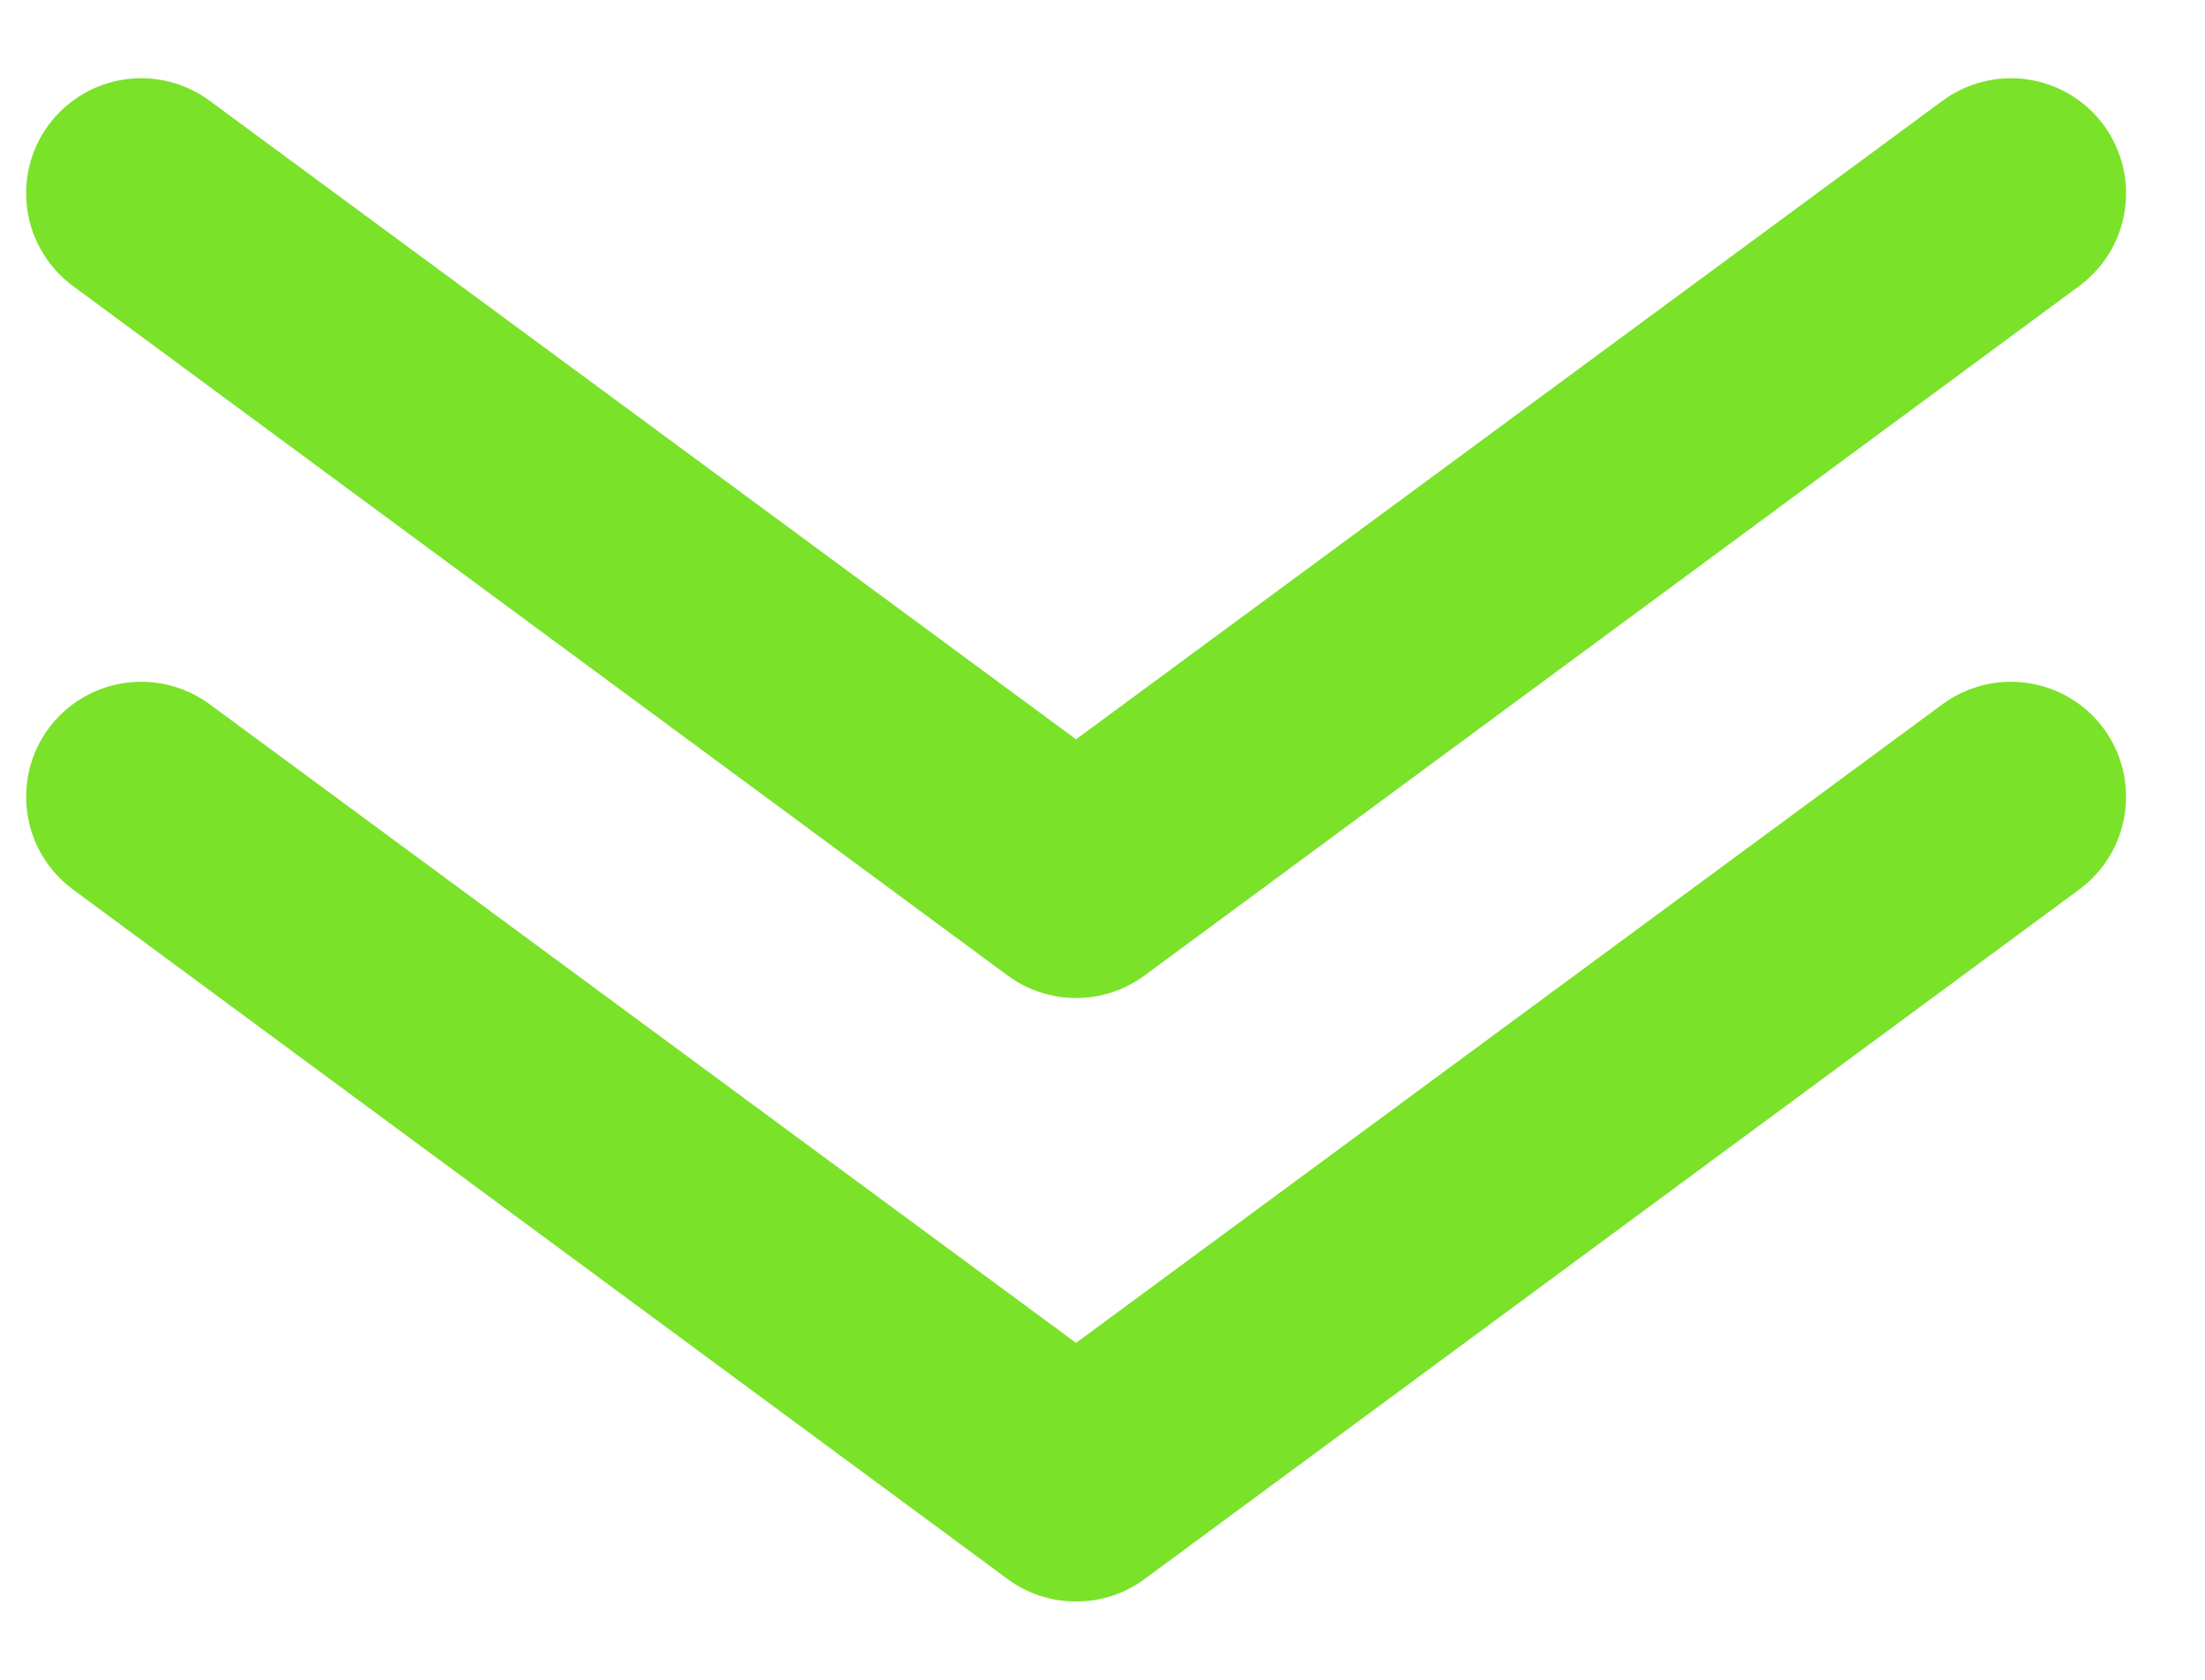
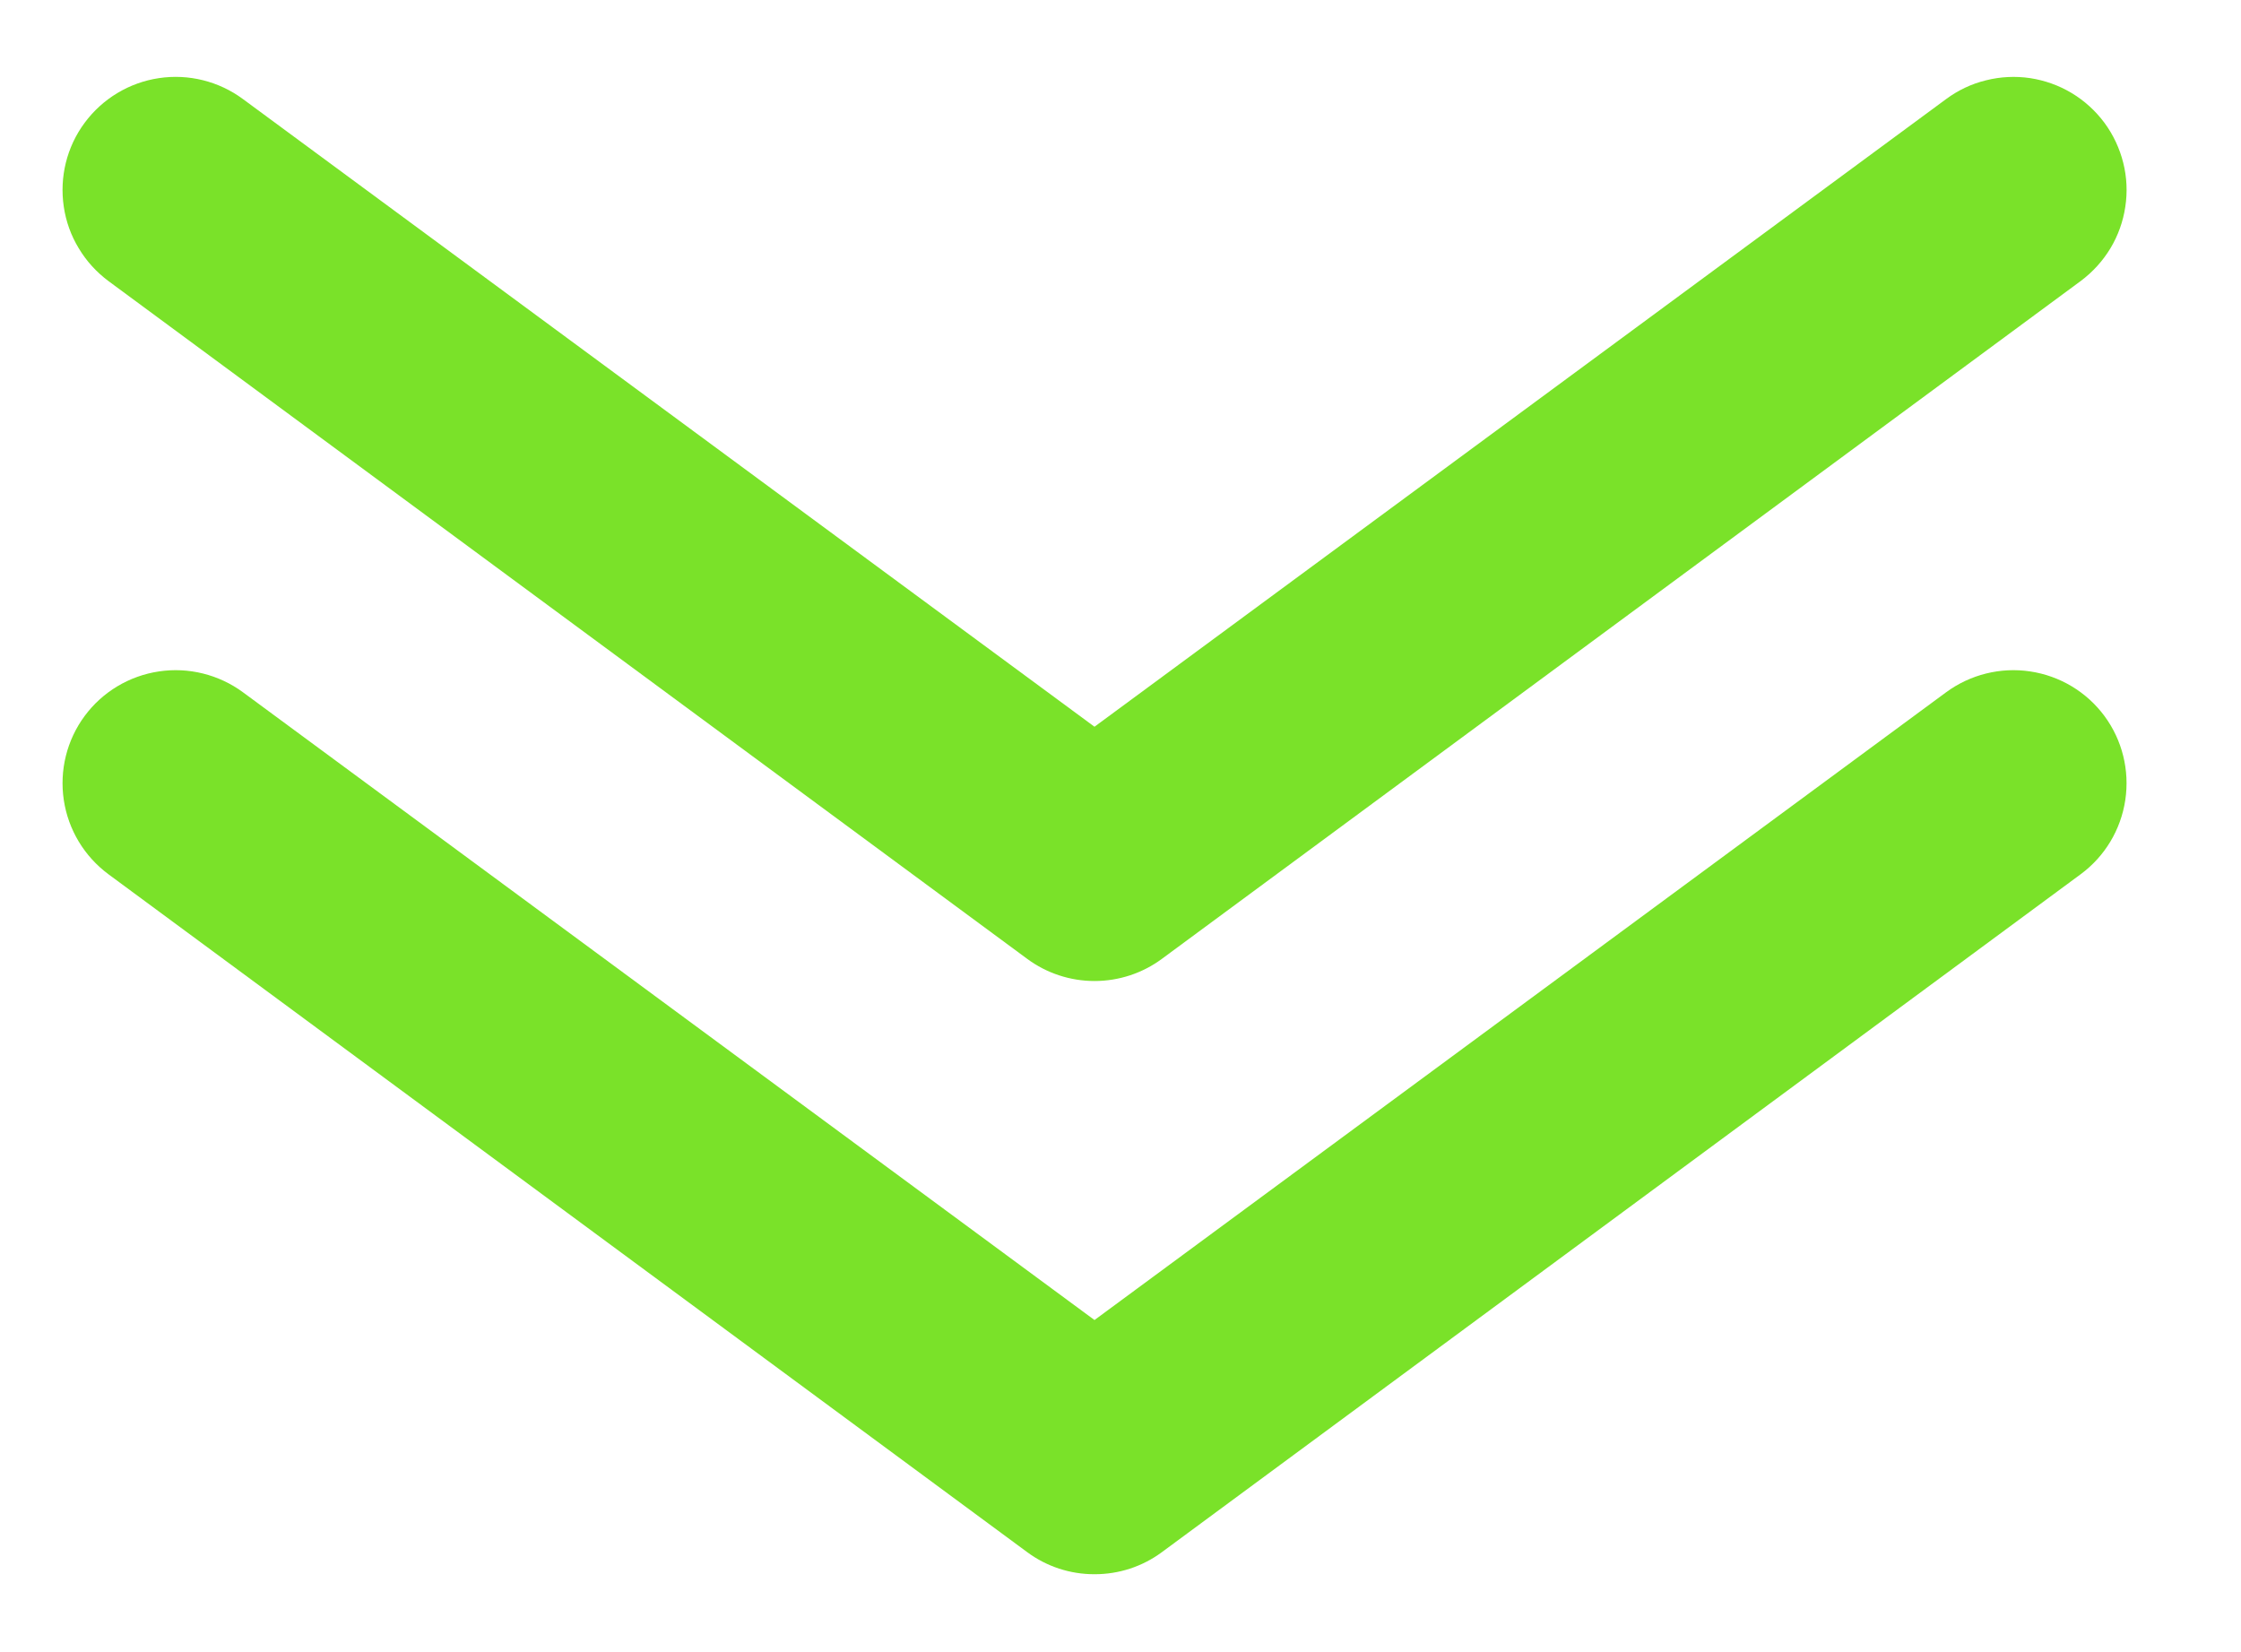
- <svg xmlns="http://www.w3.org/2000/svg" width="21" height="16" viewBox="0 0 21 16" fill="none">
+ <svg xmlns="http://www.w3.org/2000/svg" width="19" height="14" viewBox="0 0 21 16" fill="none">
  <path d="M10.248 9.506C10.014 9.506 9.785 9.431 9.597 9.292L0.693 2.723C0.578 2.637 0.48 2.53 0.406 2.406C0.331 2.283 0.282 2.146 0.261 2.004C0.218 1.716 0.29 1.423 0.463 1.19C0.636 0.956 0.895 0.8 1.183 0.757C1.47 0.714 1.763 0.787 1.997 0.96L10.248 7.042L18.5 0.96C18.616 0.874 18.747 0.812 18.887 0.778C19.027 0.743 19.172 0.736 19.314 0.757C19.457 0.779 19.594 0.828 19.717 0.902C19.84 0.976 19.948 1.074 20.034 1.19C20.119 1.305 20.181 1.437 20.216 1.577C20.251 1.716 20.258 1.861 20.236 2.004C20.215 2.146 20.166 2.283 20.092 2.406C20.017 2.53 19.919 2.637 19.804 2.723L10.9 9.292C10.712 9.431 10.483 9.506 10.248 9.506Z" fill="#7AE229" />
  <path d="M10.248 15.254C10.014 15.255 9.785 15.18 9.597 15.041L0.693 8.471C0.46 8.298 0.304 8.04 0.261 7.752C0.218 7.465 0.29 7.172 0.463 6.938C0.636 6.704 0.895 6.549 1.183 6.506C1.47 6.463 1.763 6.536 1.997 6.708L10.248 12.791L18.5 6.708C18.734 6.536 19.027 6.463 19.314 6.506C19.602 6.549 19.861 6.704 20.034 6.938C20.207 7.172 20.279 7.465 20.236 7.752C20.193 8.04 20.038 8.298 19.804 8.471L10.9 15.041C10.712 15.18 10.483 15.255 10.248 15.254Z" fill="#7AE229" />
</svg>
